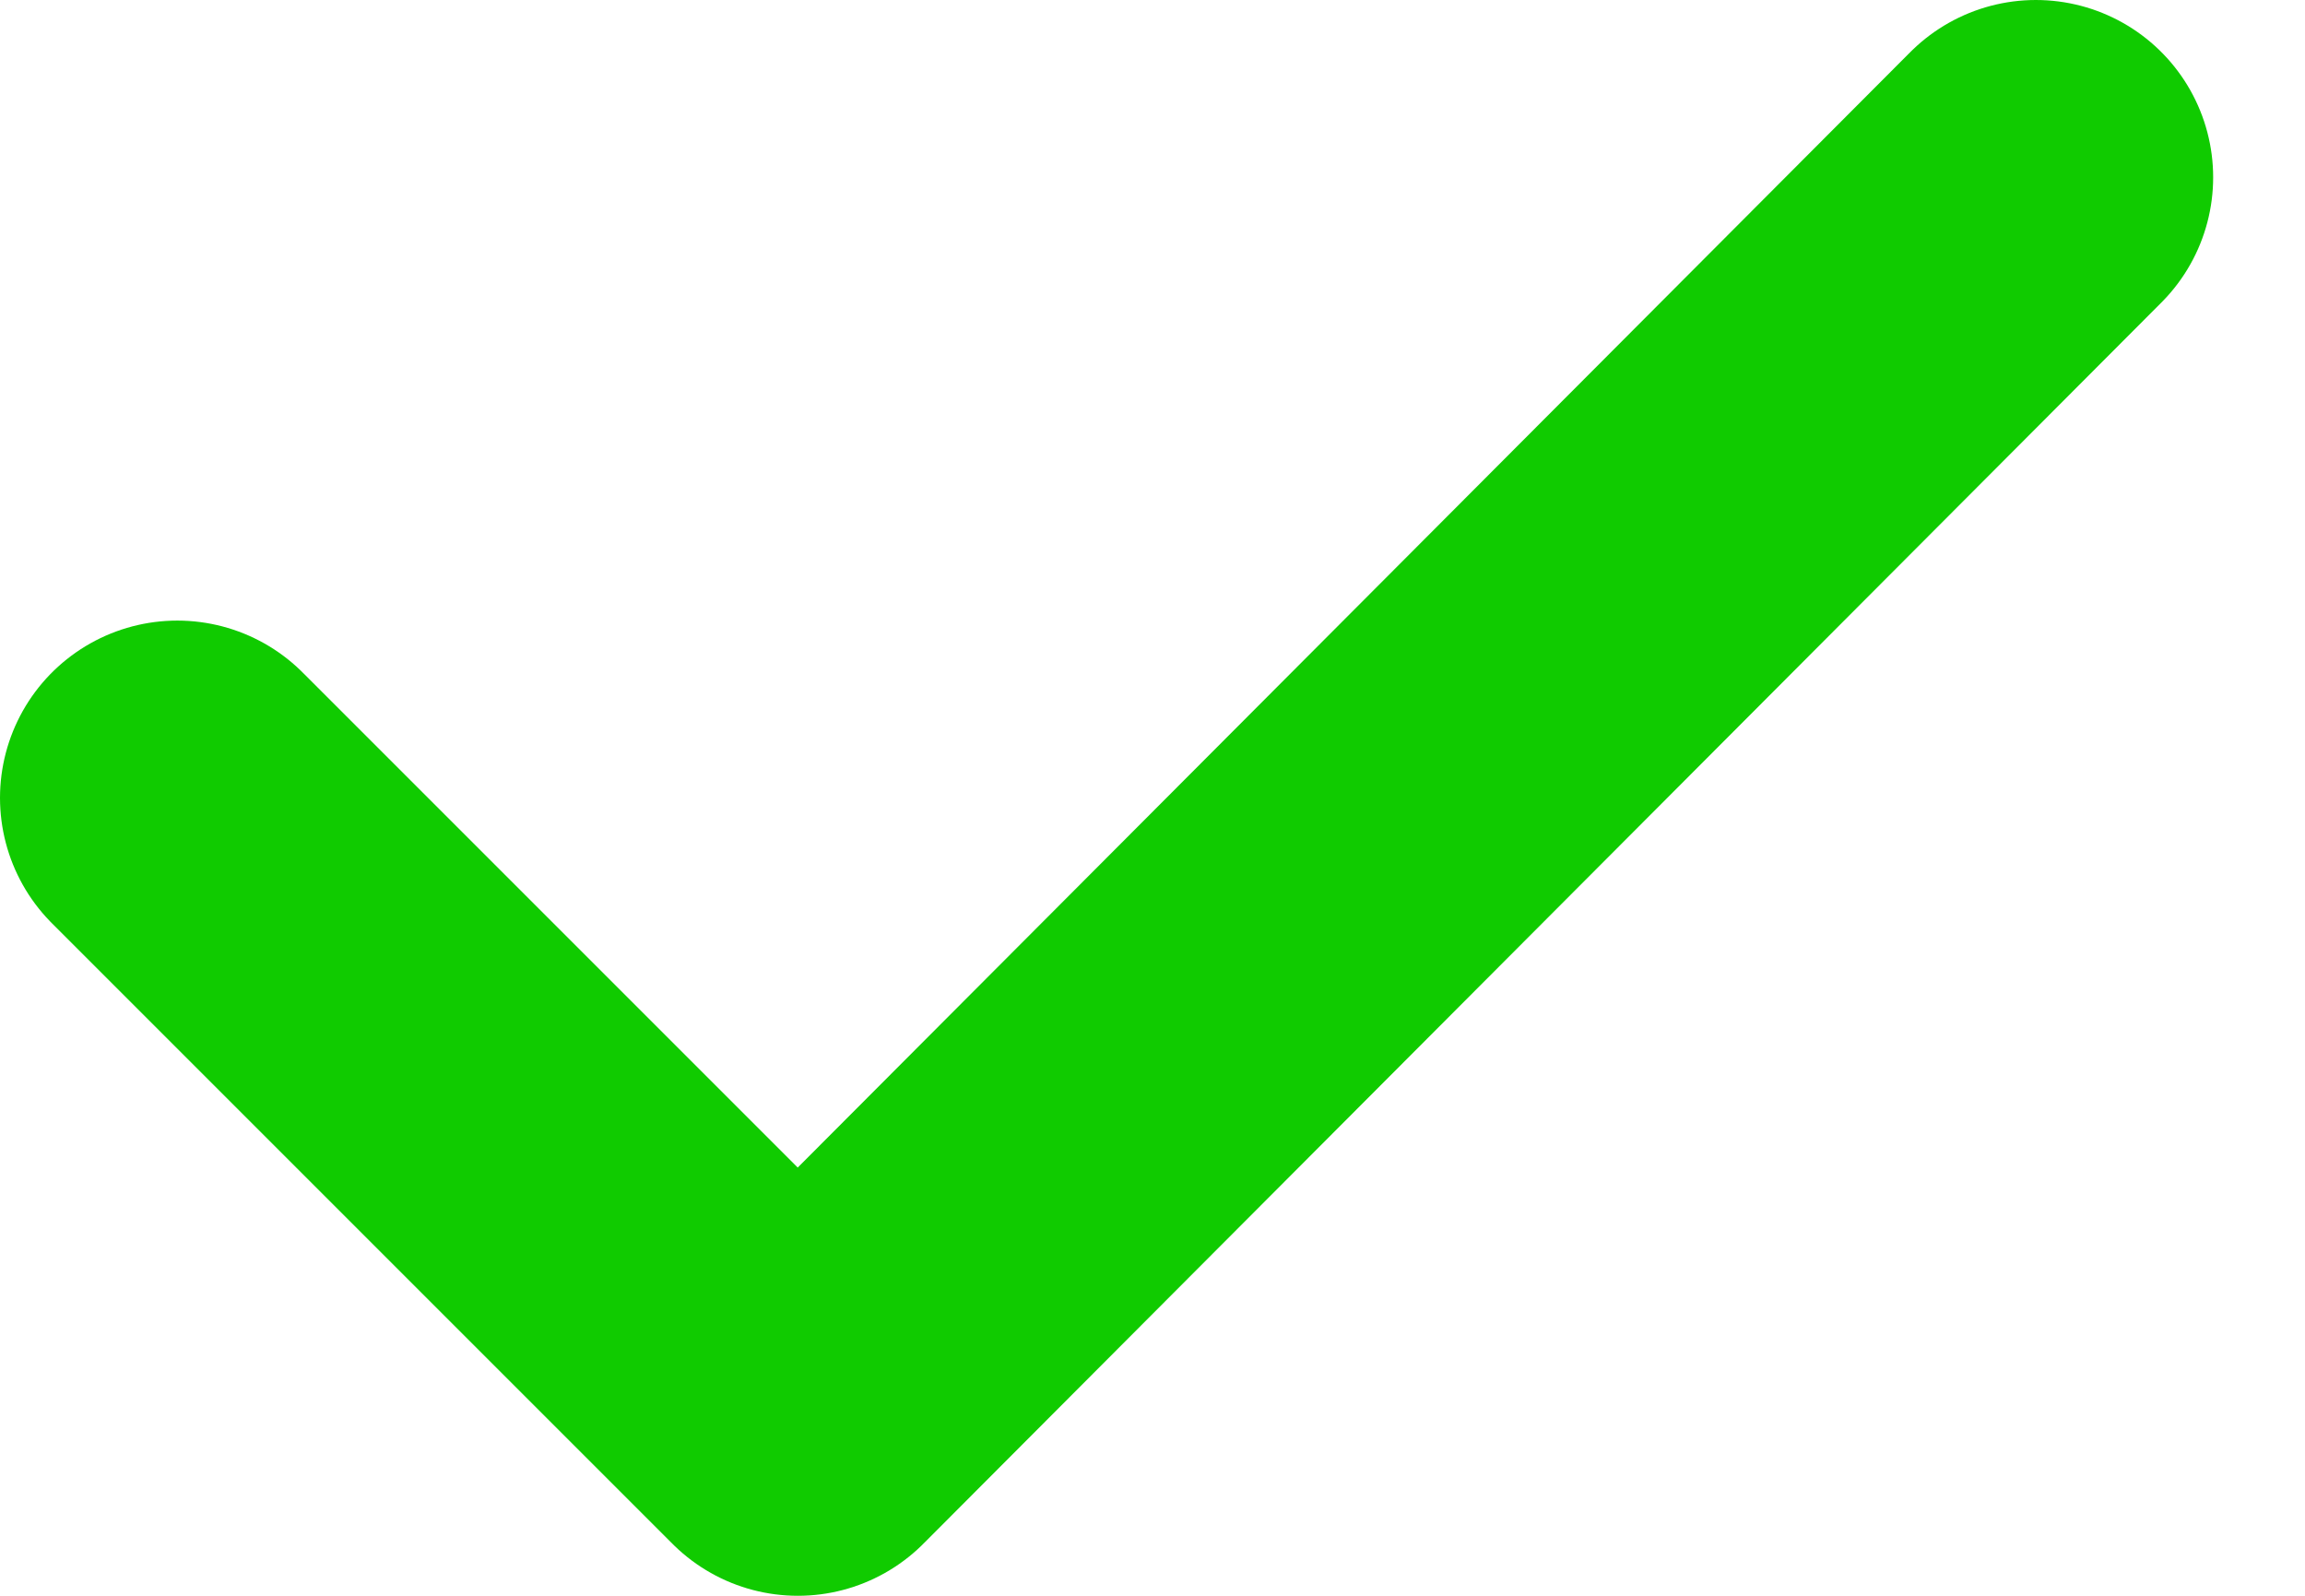
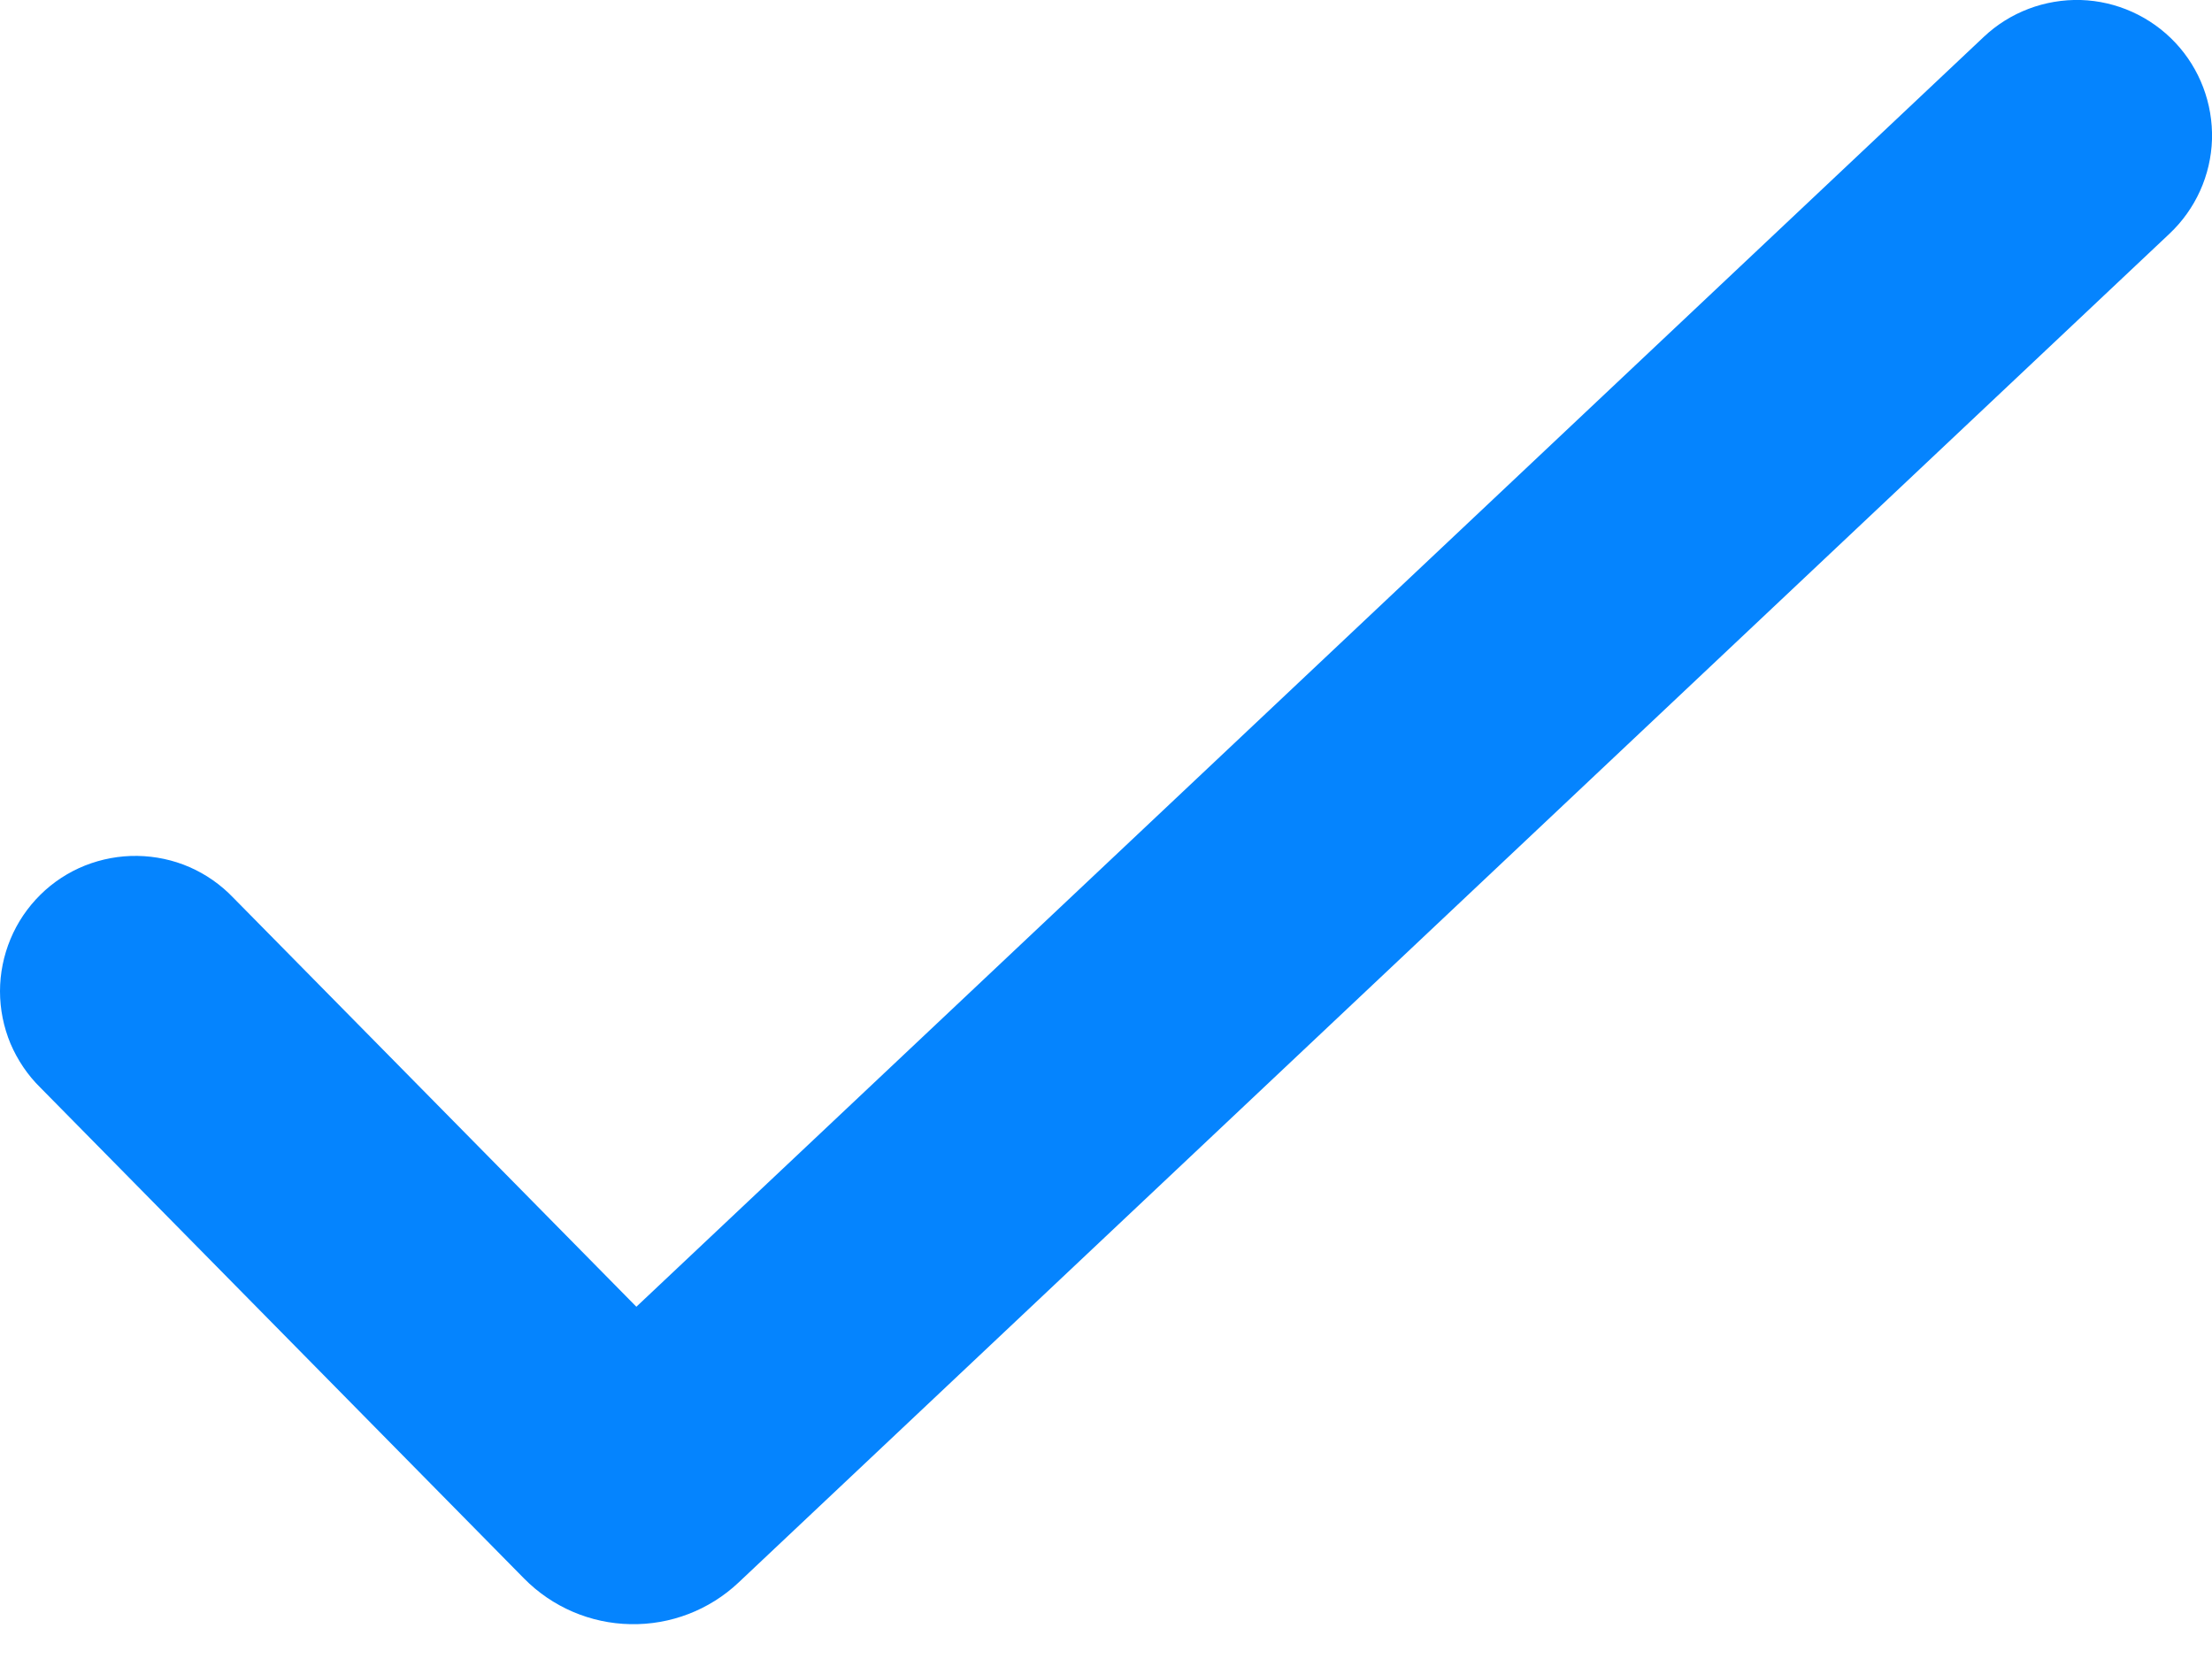
- <svg xmlns="http://www.w3.org/2000/svg" width="13" height="9" viewBox="0 0 13 9" fill="none">
-   <path d="M1 4.5L4.5 8L11.482 1" stroke="#10CB00" stroke-width="2" stroke-linecap="round" stroke-linejoin="round" />
+ <svg xmlns="http://www.w3.org/2000/svg" width="16" height="12" viewBox="0 0 16 12" fill="none">
+   <path d="M15.734 0.308C15.912 0.497 16.007 0.749 16 1.008C15.992 1.268 15.881 1.513 15.692 1.691L5.342 11.447C5.131 11.646 4.85 11.754 4.56 11.748C4.271 11.743 3.994 11.624 3.791 11.418L0.293 7.868C0.2 7.777 0.127 7.668 0.076 7.549C0.026 7.429 0 7.3 3.66749e-07 7.17C-0 7.041 0.026 6.912 0.076 6.792C0.126 6.672 0.199 6.564 0.292 6.472C0.384 6.381 0.494 6.309 0.614 6.261C0.735 6.213 0.864 6.189 0.994 6.191C1.123 6.193 1.252 6.22 1.371 6.272C1.49 6.324 1.597 6.399 1.687 6.493L4.603 9.452L14.35 0.266C14.539 0.088 14.791 -0.007 15.051 0C15.31 0.008 15.556 0.119 15.734 0.308Z" fill="#0584FE" />
</svg>
